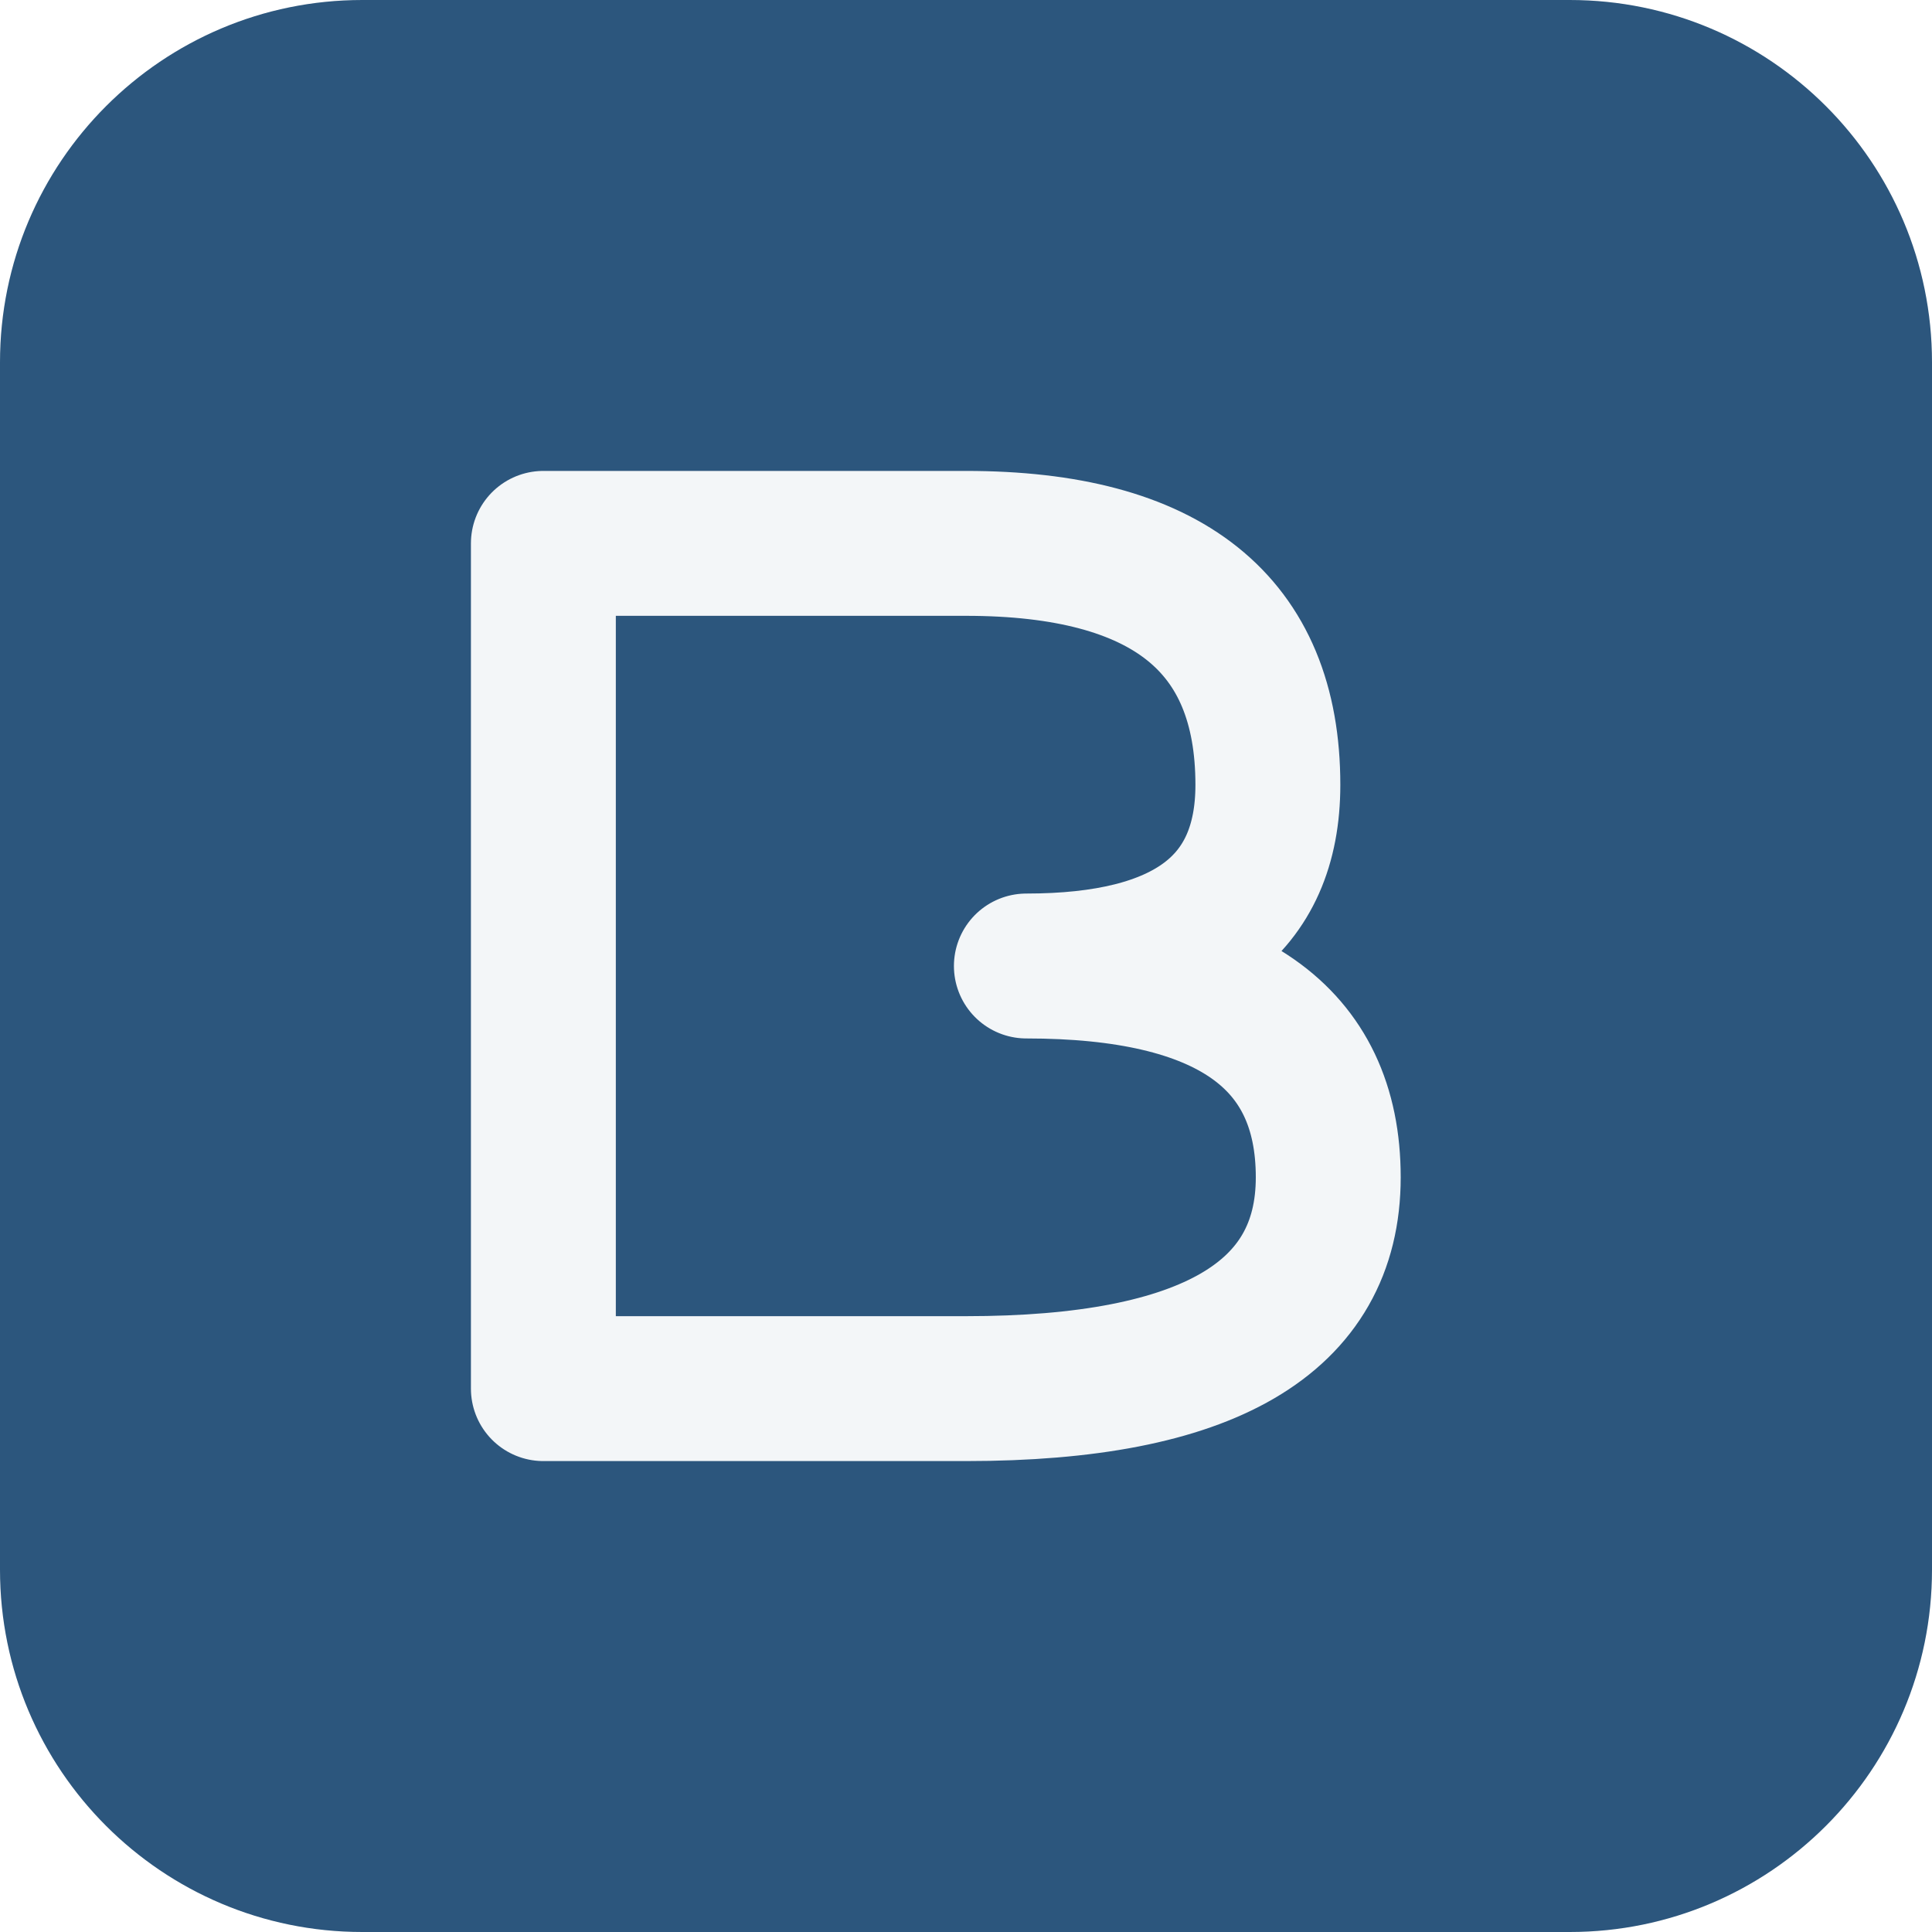
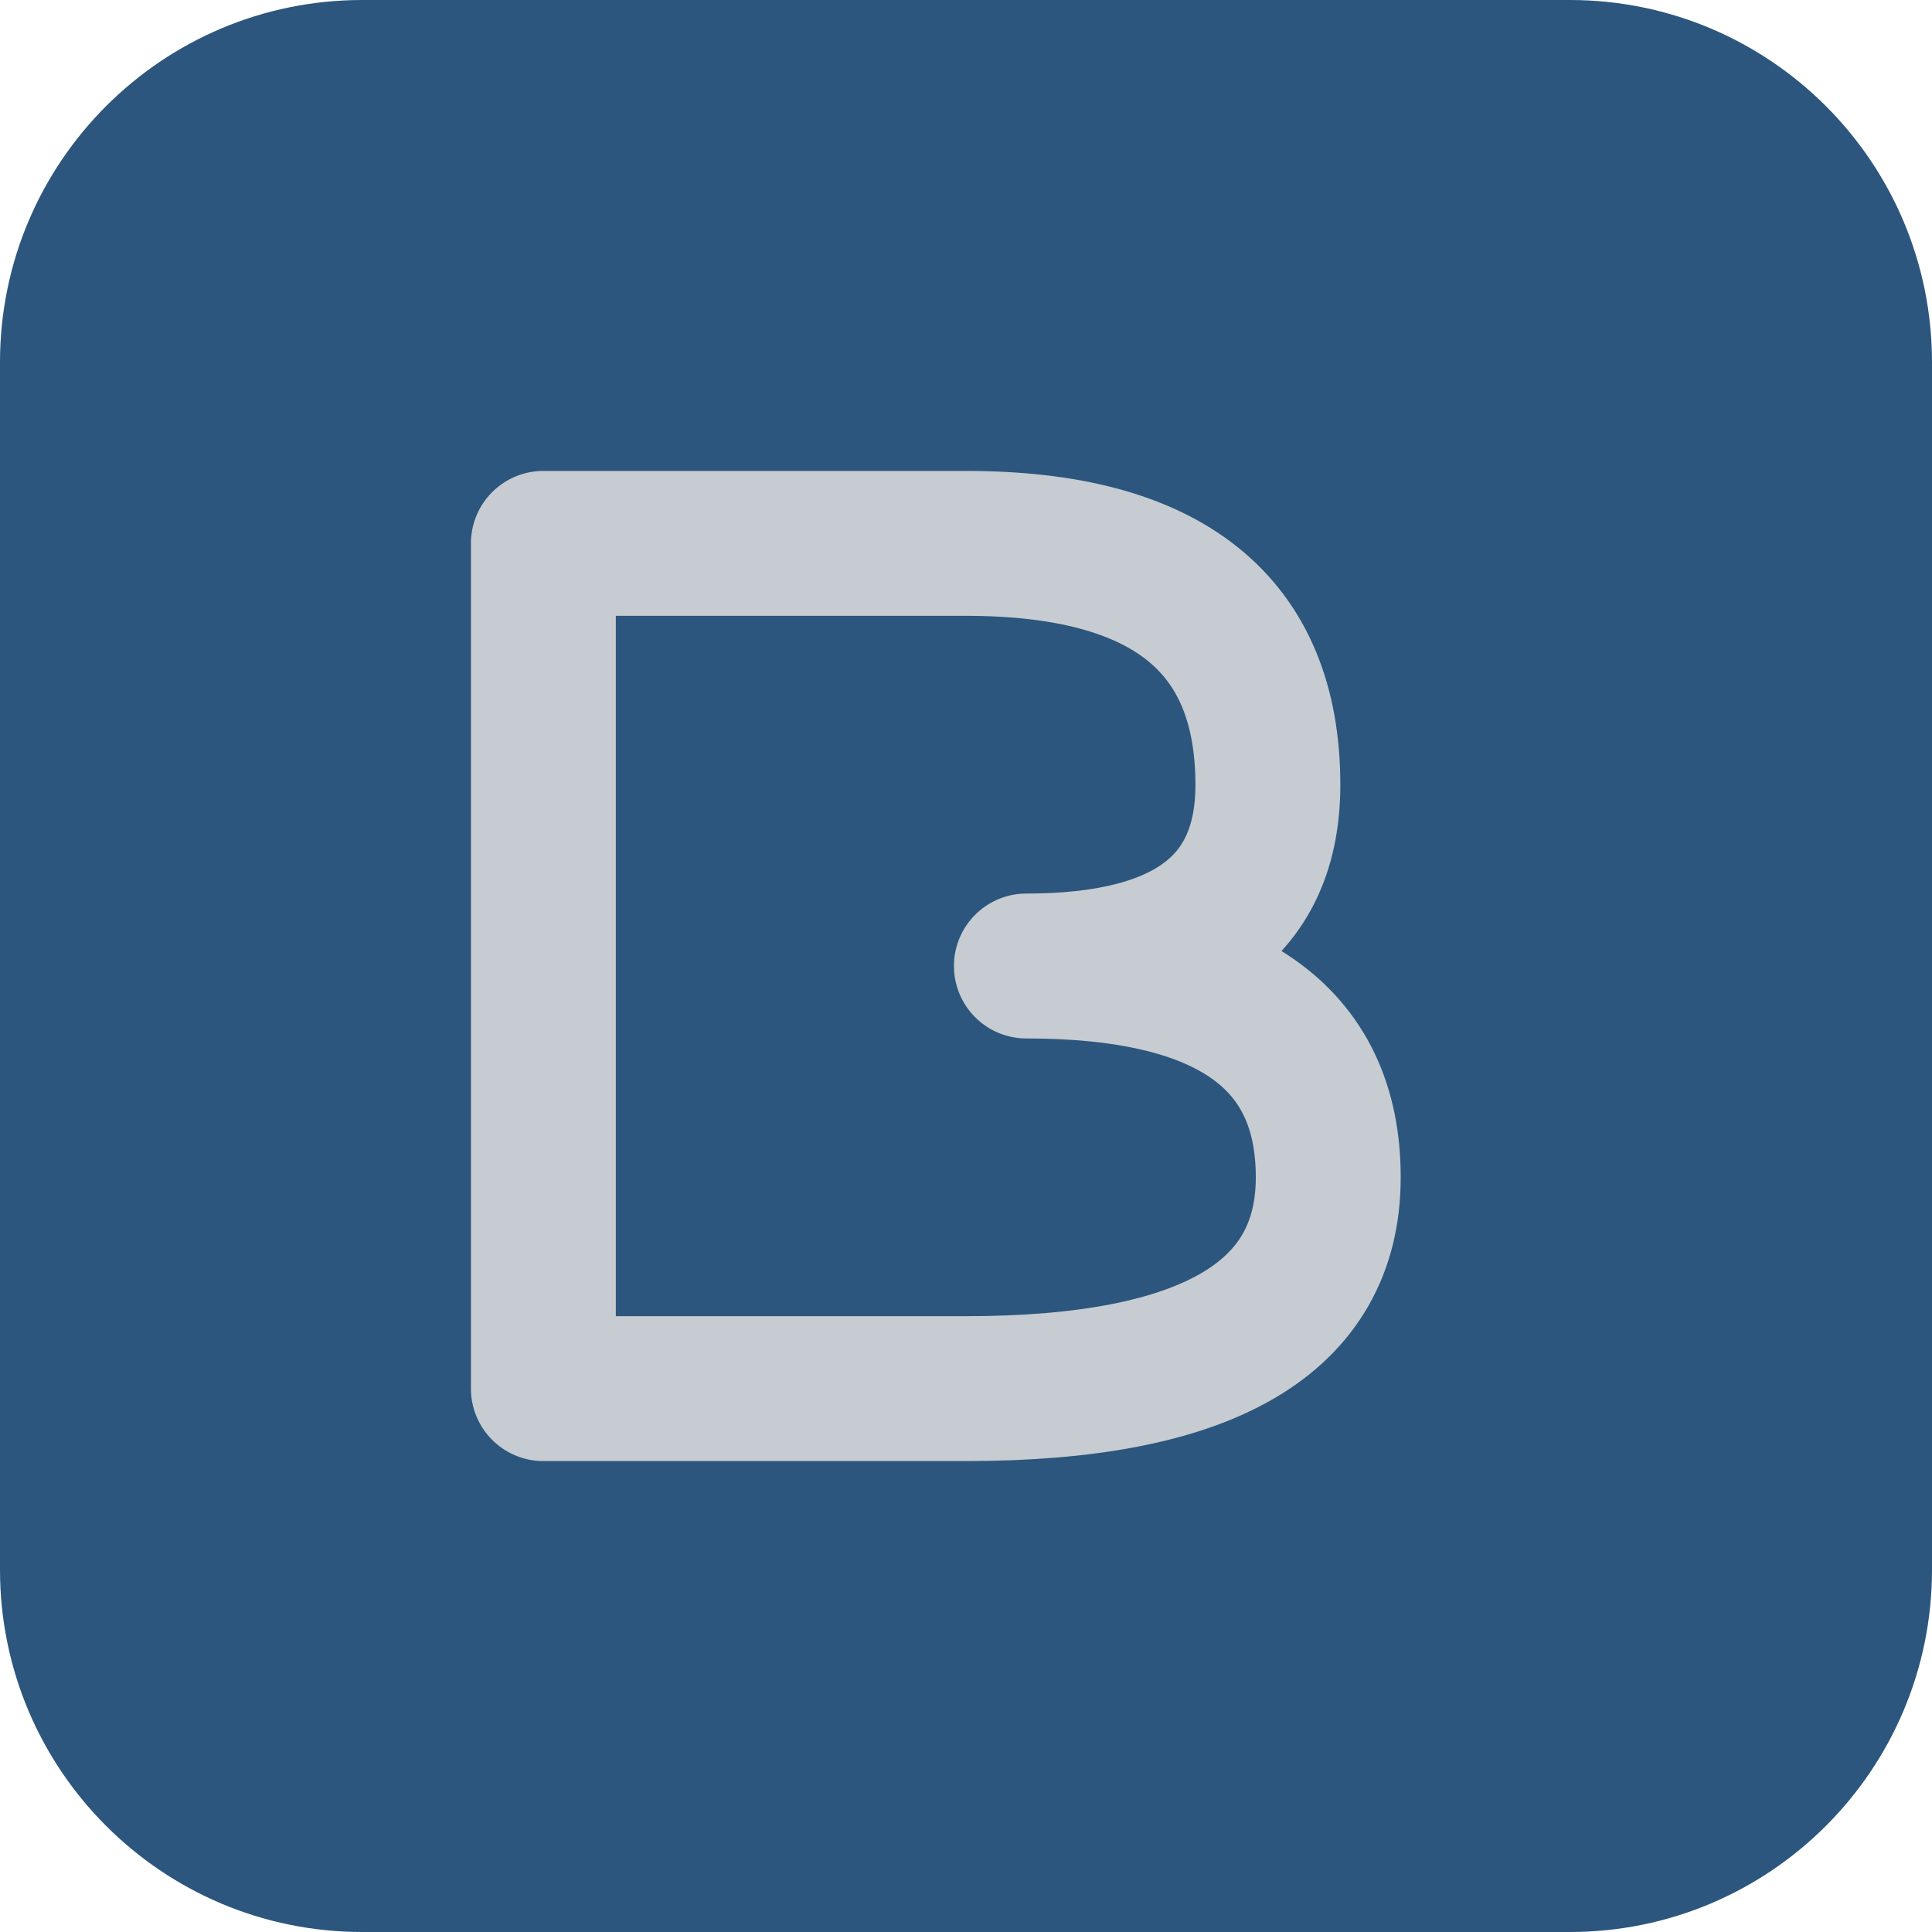
<svg xmlns="http://www.w3.org/2000/svg" viewBox="0 0 32 32">
  <rect width="32" height="32" rx="6" fill="#2c567d" />
-   <path d="M9 23 L9 9 L16 9 Q21 9 21 13 Q21 16 17 16 Q22 16 22 19.5 Q22 23 16 23 Z" fill="none" stroke="#f3f6f8" stroke-width="2.4" stroke-linejoin="round" stroke-linecap="round" />
+   <path d="M9 23 L9 9 L16 9 Q21 9 21 13 Q21 16 17 16 Q22 16 22 19.5 Q22 23 16 23 Z" fill="none" stroke="#c6ccd1" stroke-width="2.4" stroke-linejoin="round" stroke-linecap="round" />
</svg>
